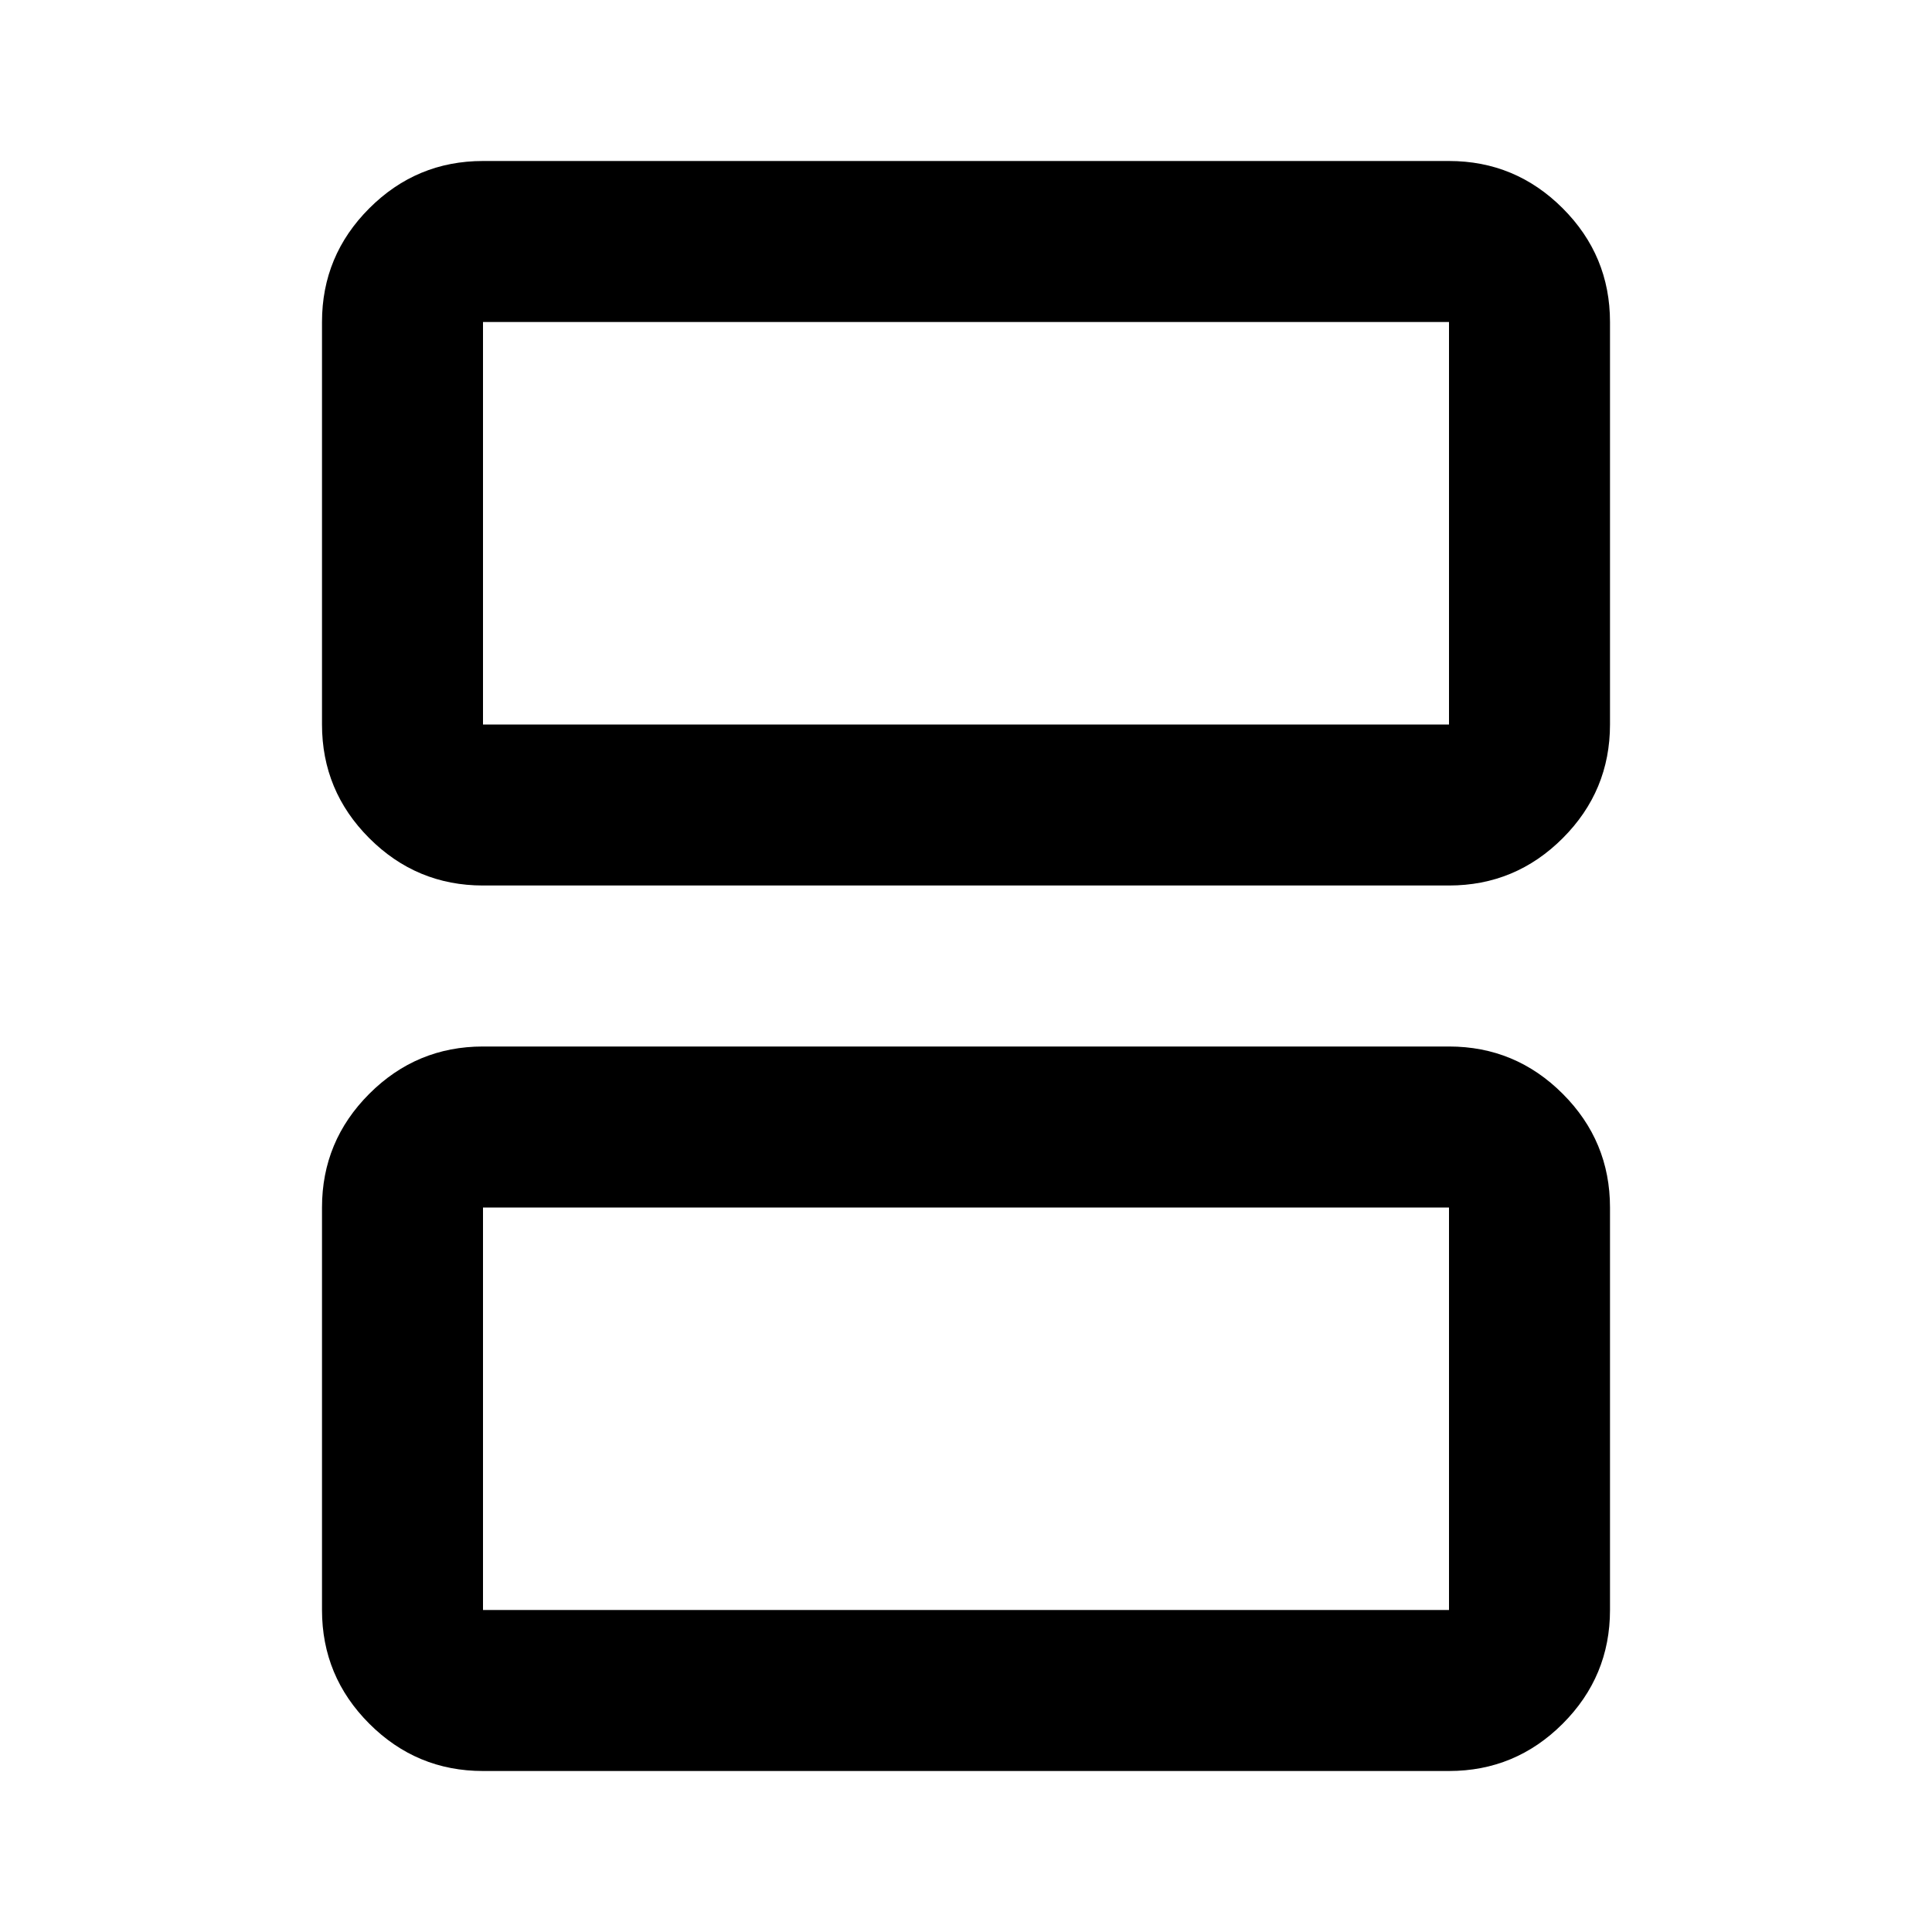
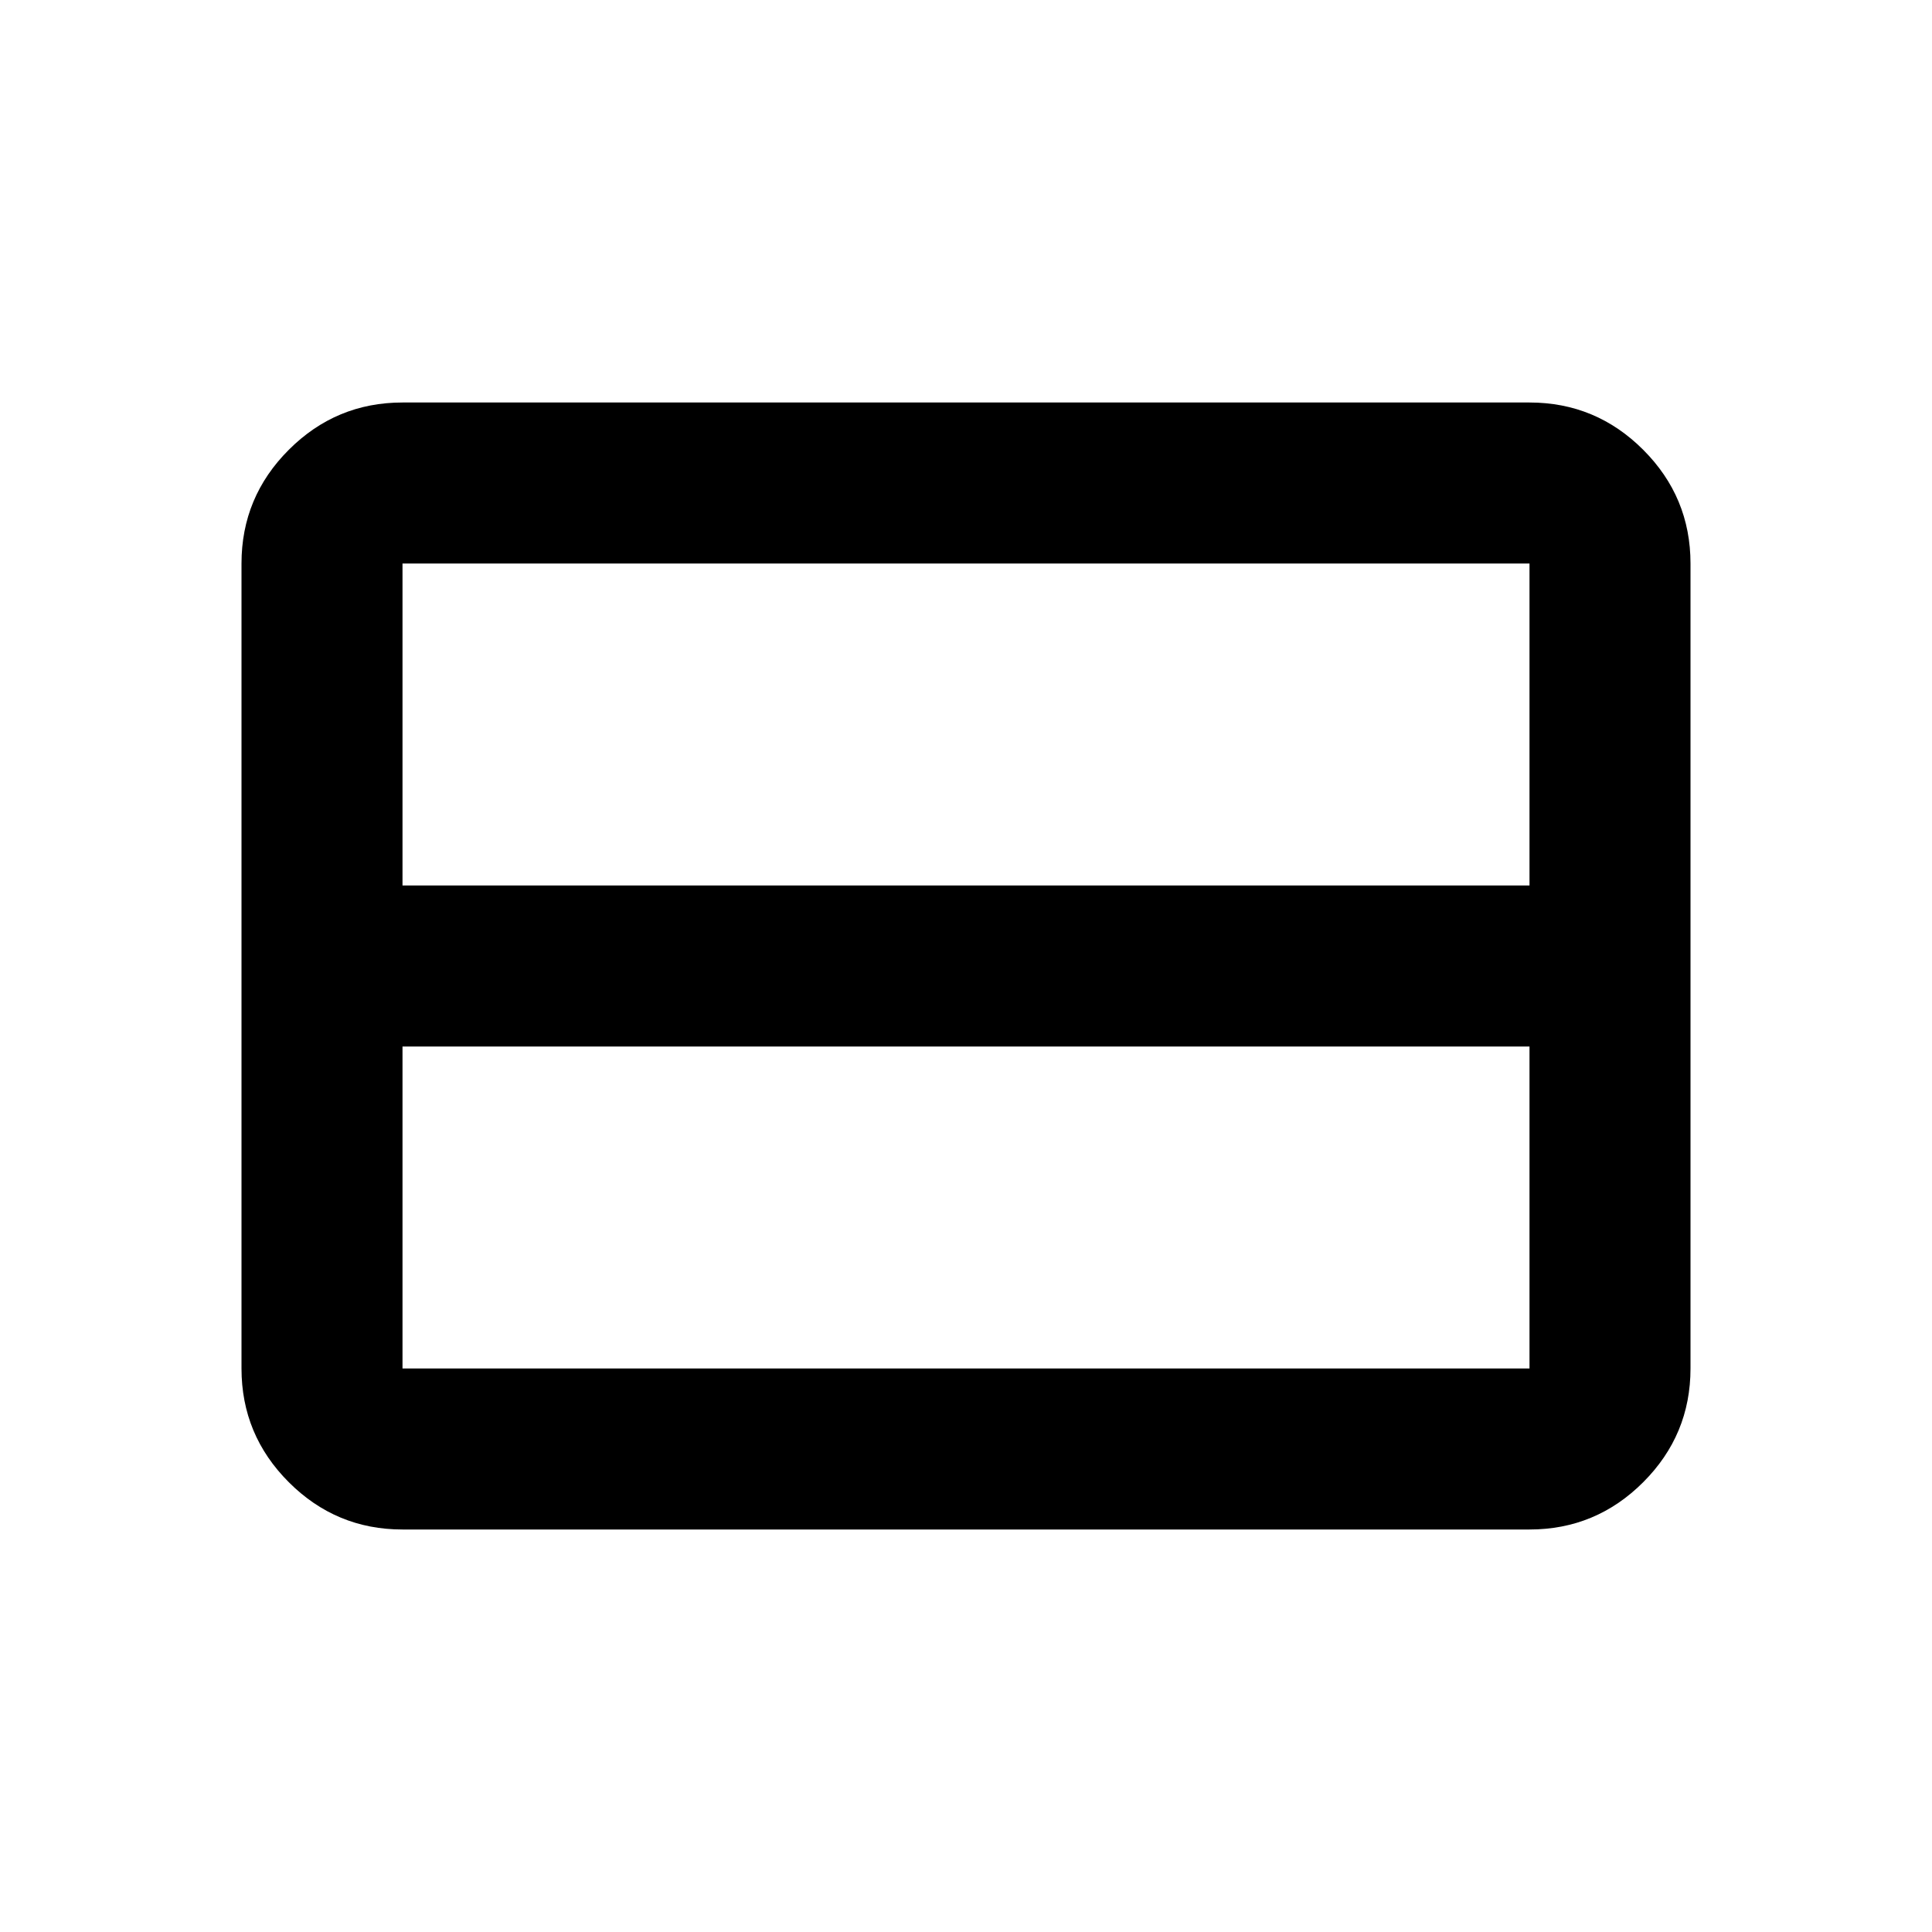
- <svg xmlns="http://www.w3.org/2000/svg" height="24" viewBox="0 -960 960 960" width="24">
-   <path d="M240-600h480v-200H240v200Zm0 80q-33 0-56.5-23.5T160-600v-200q0-33 23.5-56.5T240-880h480q33 0 56.5 23.5T800-800v200q0 33-23.5 56.5T720-520H240Zm0 360h480v-200H240v200Zm0 80q-33 0-56.5-23.5T160-160v-200q0-33 23.5-56.5T240-440h480q33 0 56.5 23.5T800-360v200q0 33-23.5 56.5T720-80H240Zm0-520v-200 200Zm0 440v-200 200Z" />
+ <svg xmlns="http://www.w3.org/2000/svg" height="24" viewBox="0 -960 960 960" width="24" version="1.1" id="svg4">
+   <defs id="defs8" />
+   <path d="m 200,-680 v 160 h 560 v -160 z m 0,240 v 160 h 560 v -160 z m 560,-320 q 33,0 56.5,23.5 23.5,23.5 23.5,56.5 v 400 q 0,33 -23.5,56.5 Q 793,-200 760,-200 H 200 q -33,0 -56.5,-23.5 Q 120,-247 120,-280 v -400 q 0,-33 23.5,-56.5 Q 167,-760 200,-760 Z" id="path2" />
</svg>
